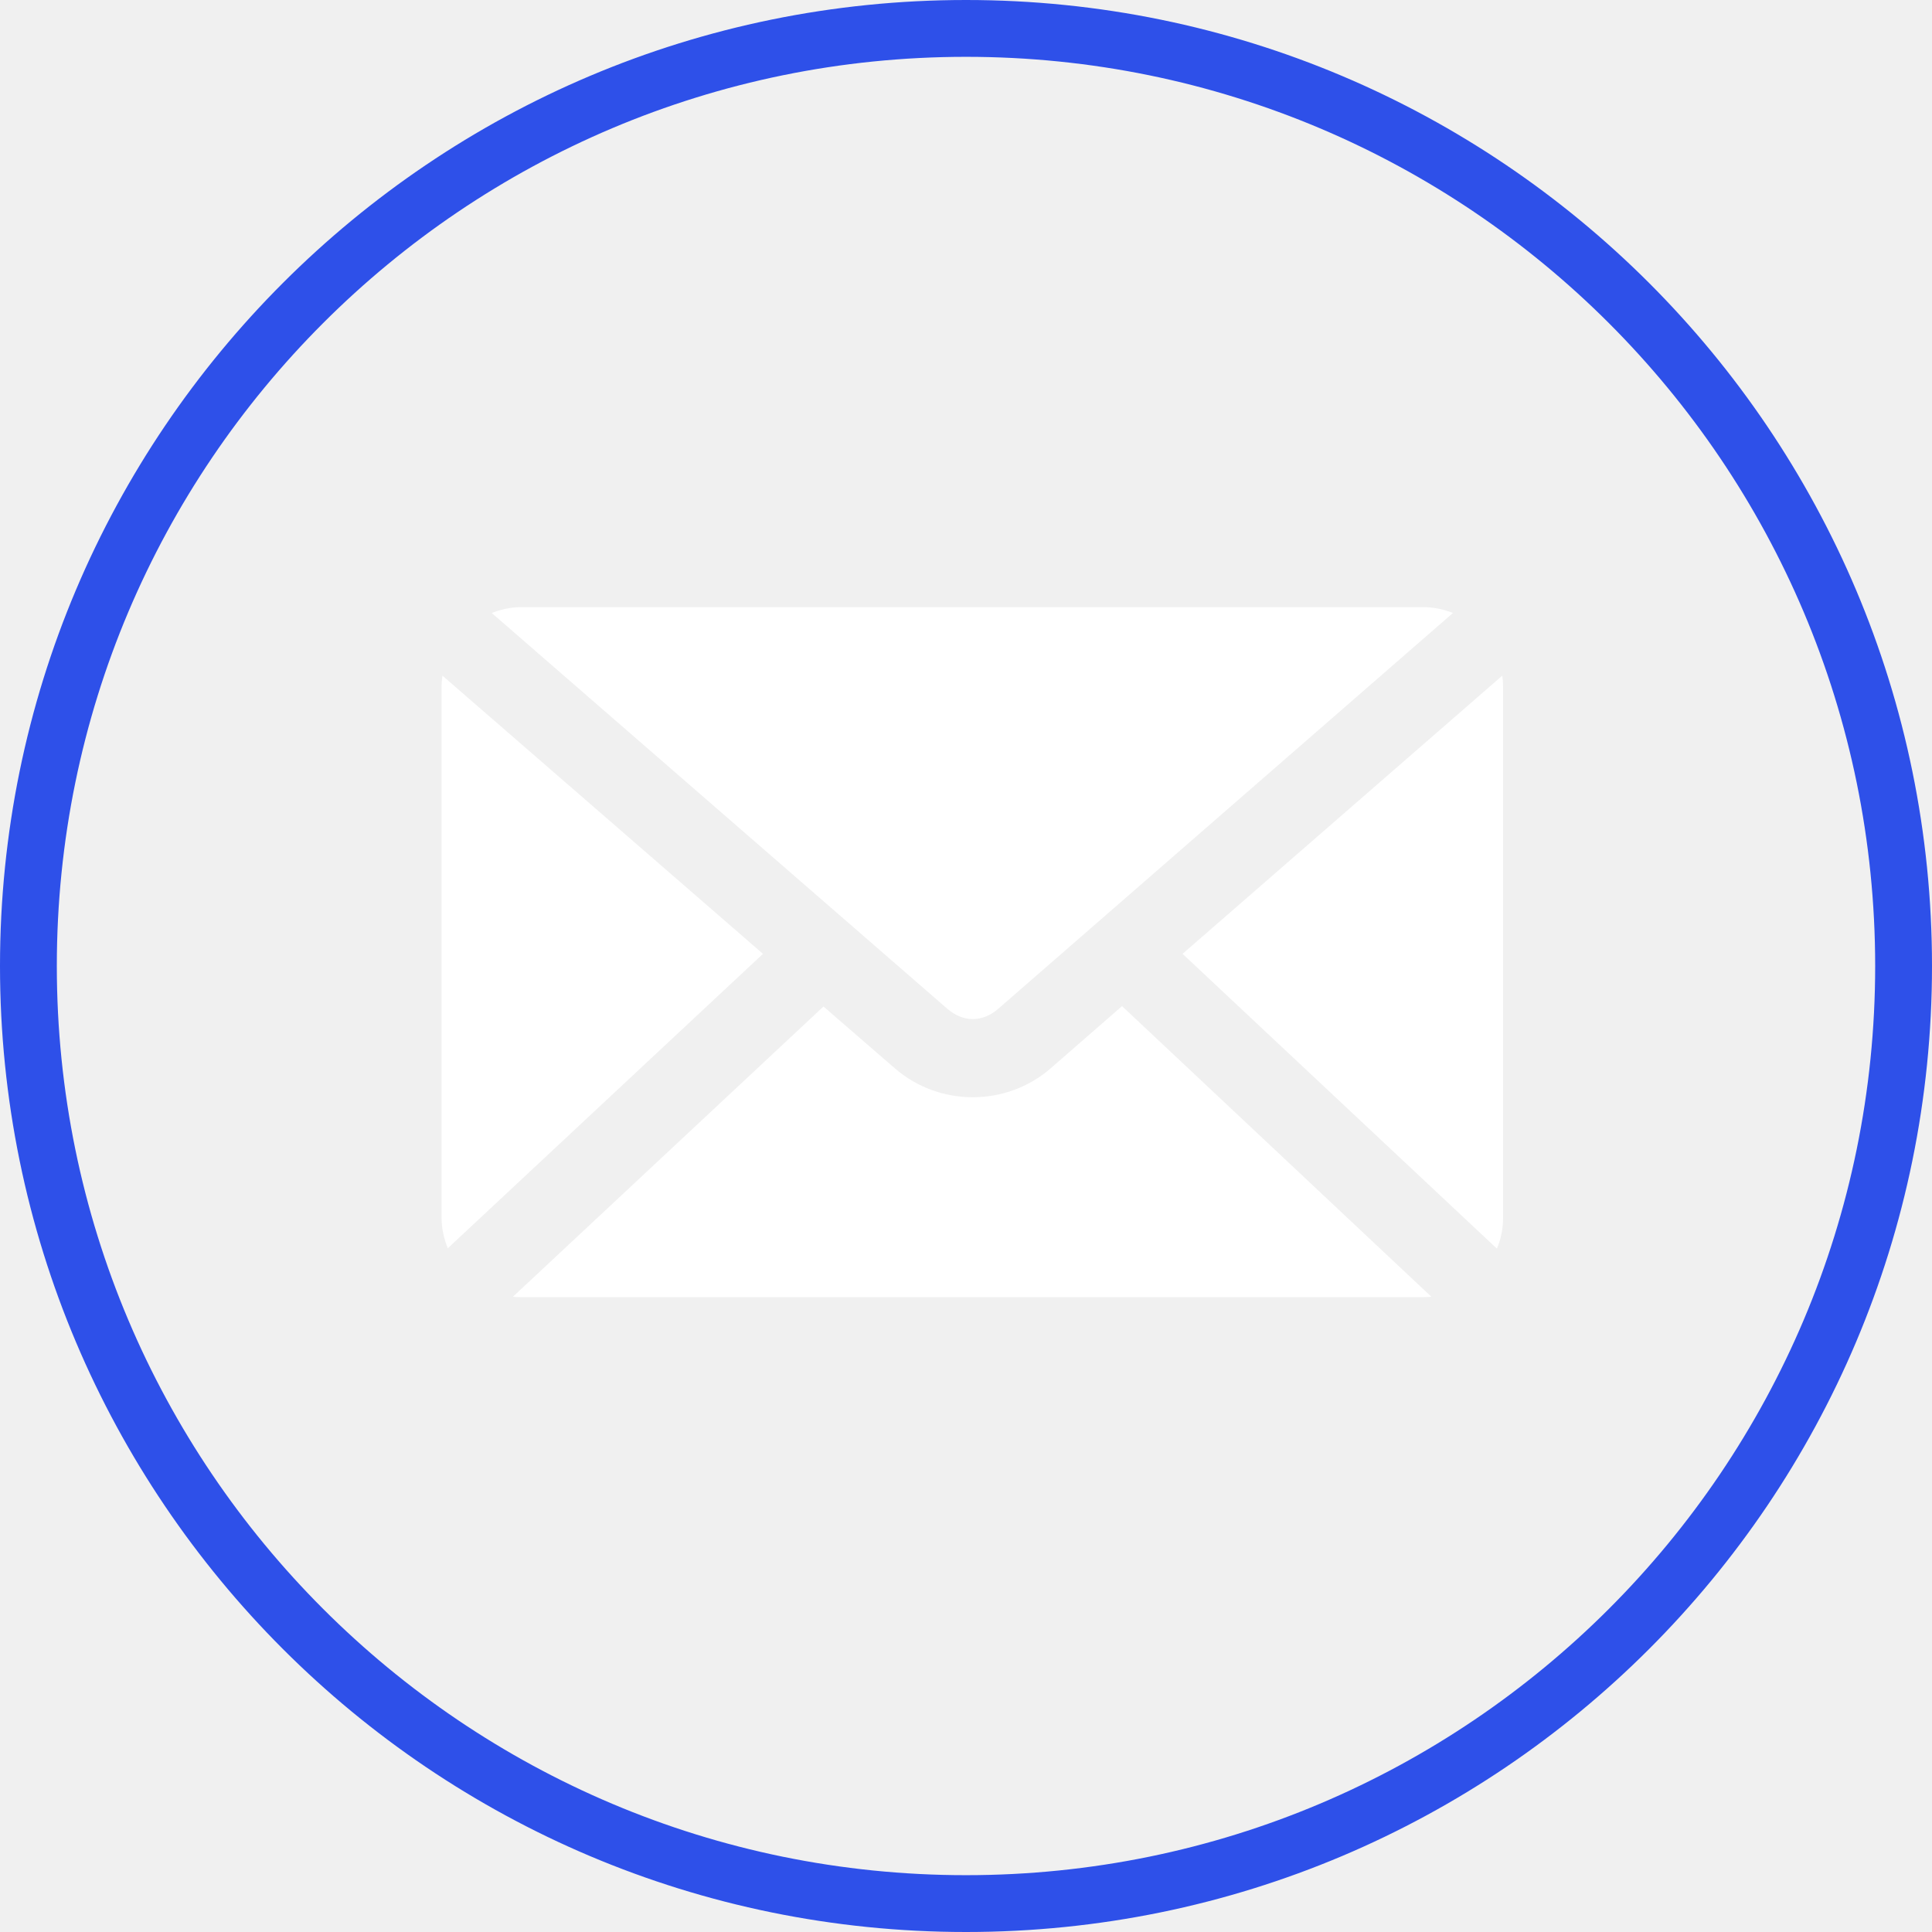
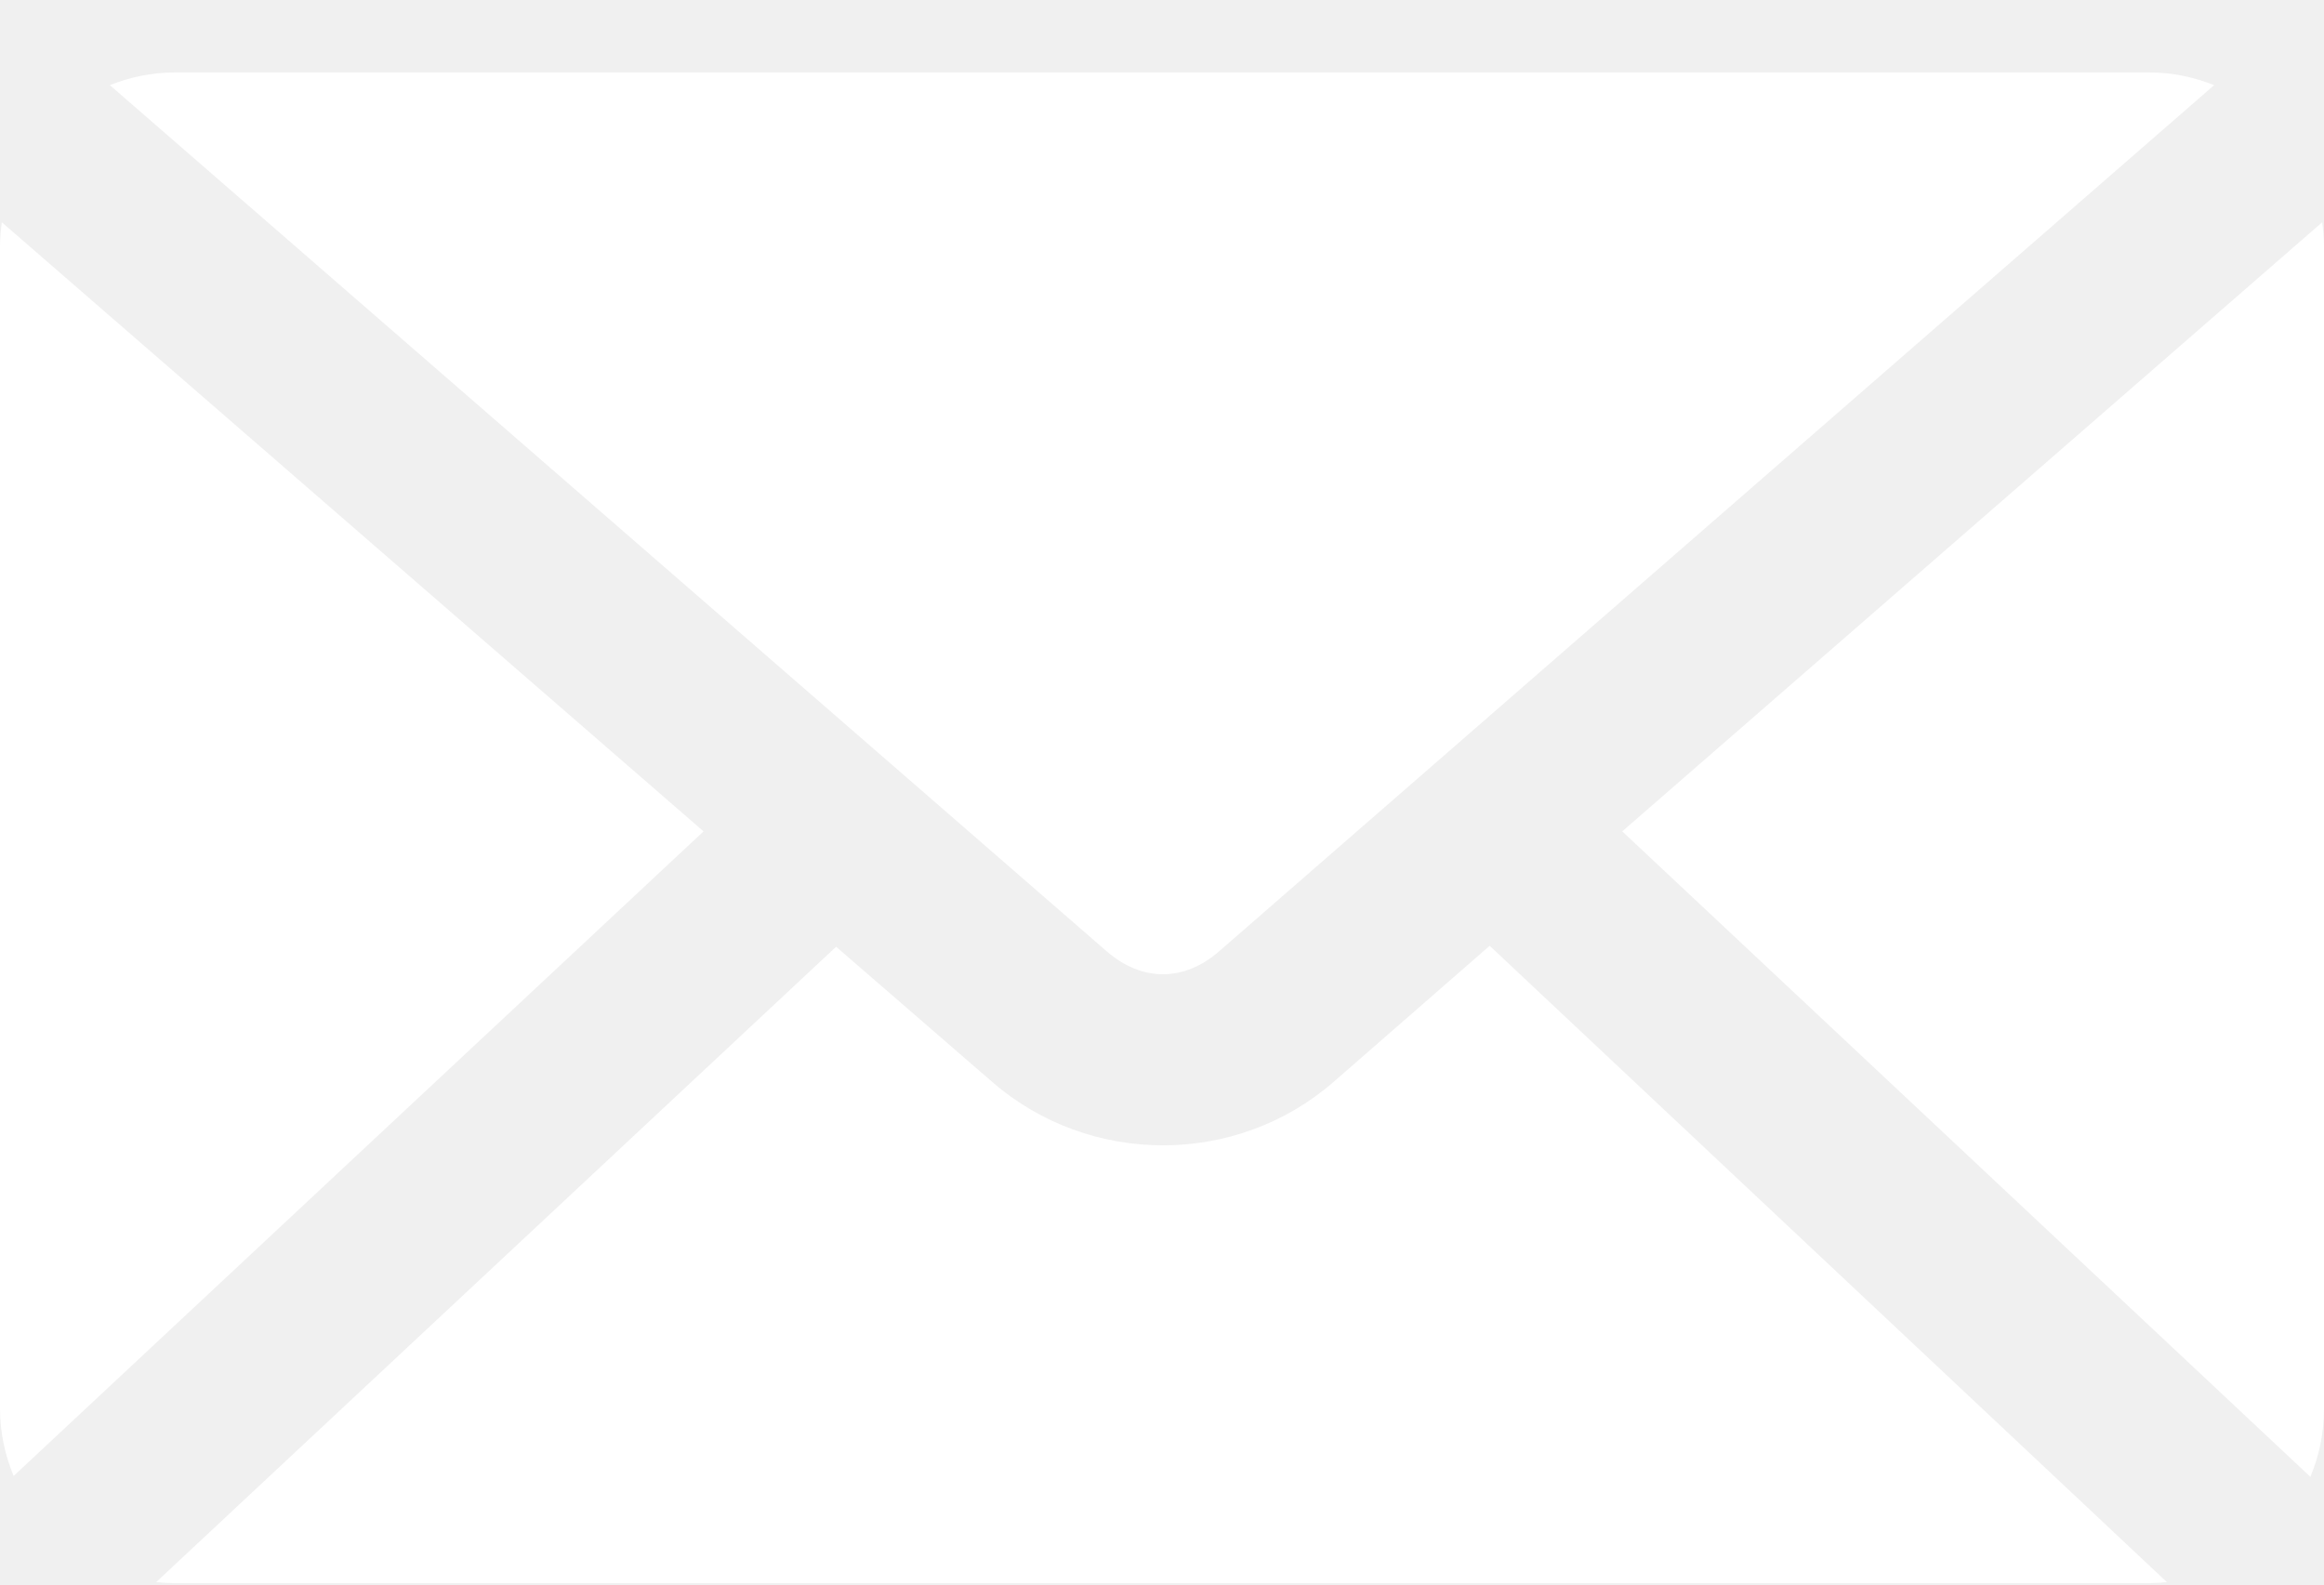
- <svg xmlns="http://www.w3.org/2000/svg" width="34" height="34" viewBox="0 0 34 34" fill="none">
-   <path d="M9.172 10.685C8.989 10.685 8.815 10.724 8.654 10.788L16.667 17.749C16.951 17.996 17.288 17.996 17.572 17.749L25.569 10.788C25.409 10.724 25.235 10.685 25.051 10.685H9.172ZM7.786 11.89C7.777 11.953 7.771 12.02 7.771 12.087V21.427C7.771 21.619 7.812 21.801 7.881 21.967L13.427 16.786L7.786 11.89H7.786ZM26.438 11.89L20.811 16.786L26.343 21.974C26.414 21.807 26.452 21.621 26.452 21.427V12.087C26.452 12.02 26.447 11.953 26.438 11.89H26.438ZM19.746 17.706L18.491 18.8C17.71 19.48 16.528 19.479 15.747 18.8L14.492 17.713L9.026 22.821C9.074 22.826 9.124 22.828 9.172 22.828H25.051C25.097 22.828 25.145 22.825 25.19 22.821L19.746 17.706Z" fill="white" />
-   <circle cx="17" cy="17" r="16.5" stroke="#2E50E9" />
+ <svg xmlns="http://www.w3.org/2000/svg" width="22" height="15" viewBox="0 0 22 15" fill="none">
+   <path d="M1.65 0.686C1.434 0.686 1.229 0.731 1.04 0.806L10.476 9.005C10.81 9.295 11.208 9.295 11.541 9.005L20.96 0.806C20.771 0.731 20.566 0.686 20.35 0.686H1.65ZM0.017 2.104C0.007 2.179 0 2.258 0 2.336V13.336C0 13.562 0.048 13.776 0.129 13.972L6.66 7.87L0.017 2.104H0.017ZM21.983 2.104L15.357 7.87L21.871 13.98C21.954 13.783 22 13.564 22 13.336V2.336C22 2.258 21.993 2.179 21.983 2.104H21.983ZM14.102 8.953L12.624 10.242C11.704 11.043 10.313 11.041 9.393 10.242L7.915 8.962L1.478 14.977C1.534 14.983 1.593 14.986 1.65 14.986H20.35C20.404 14.986 20.46 14.982 20.513 14.977L14.102 8.953Z" fill="white" />
</svg>
